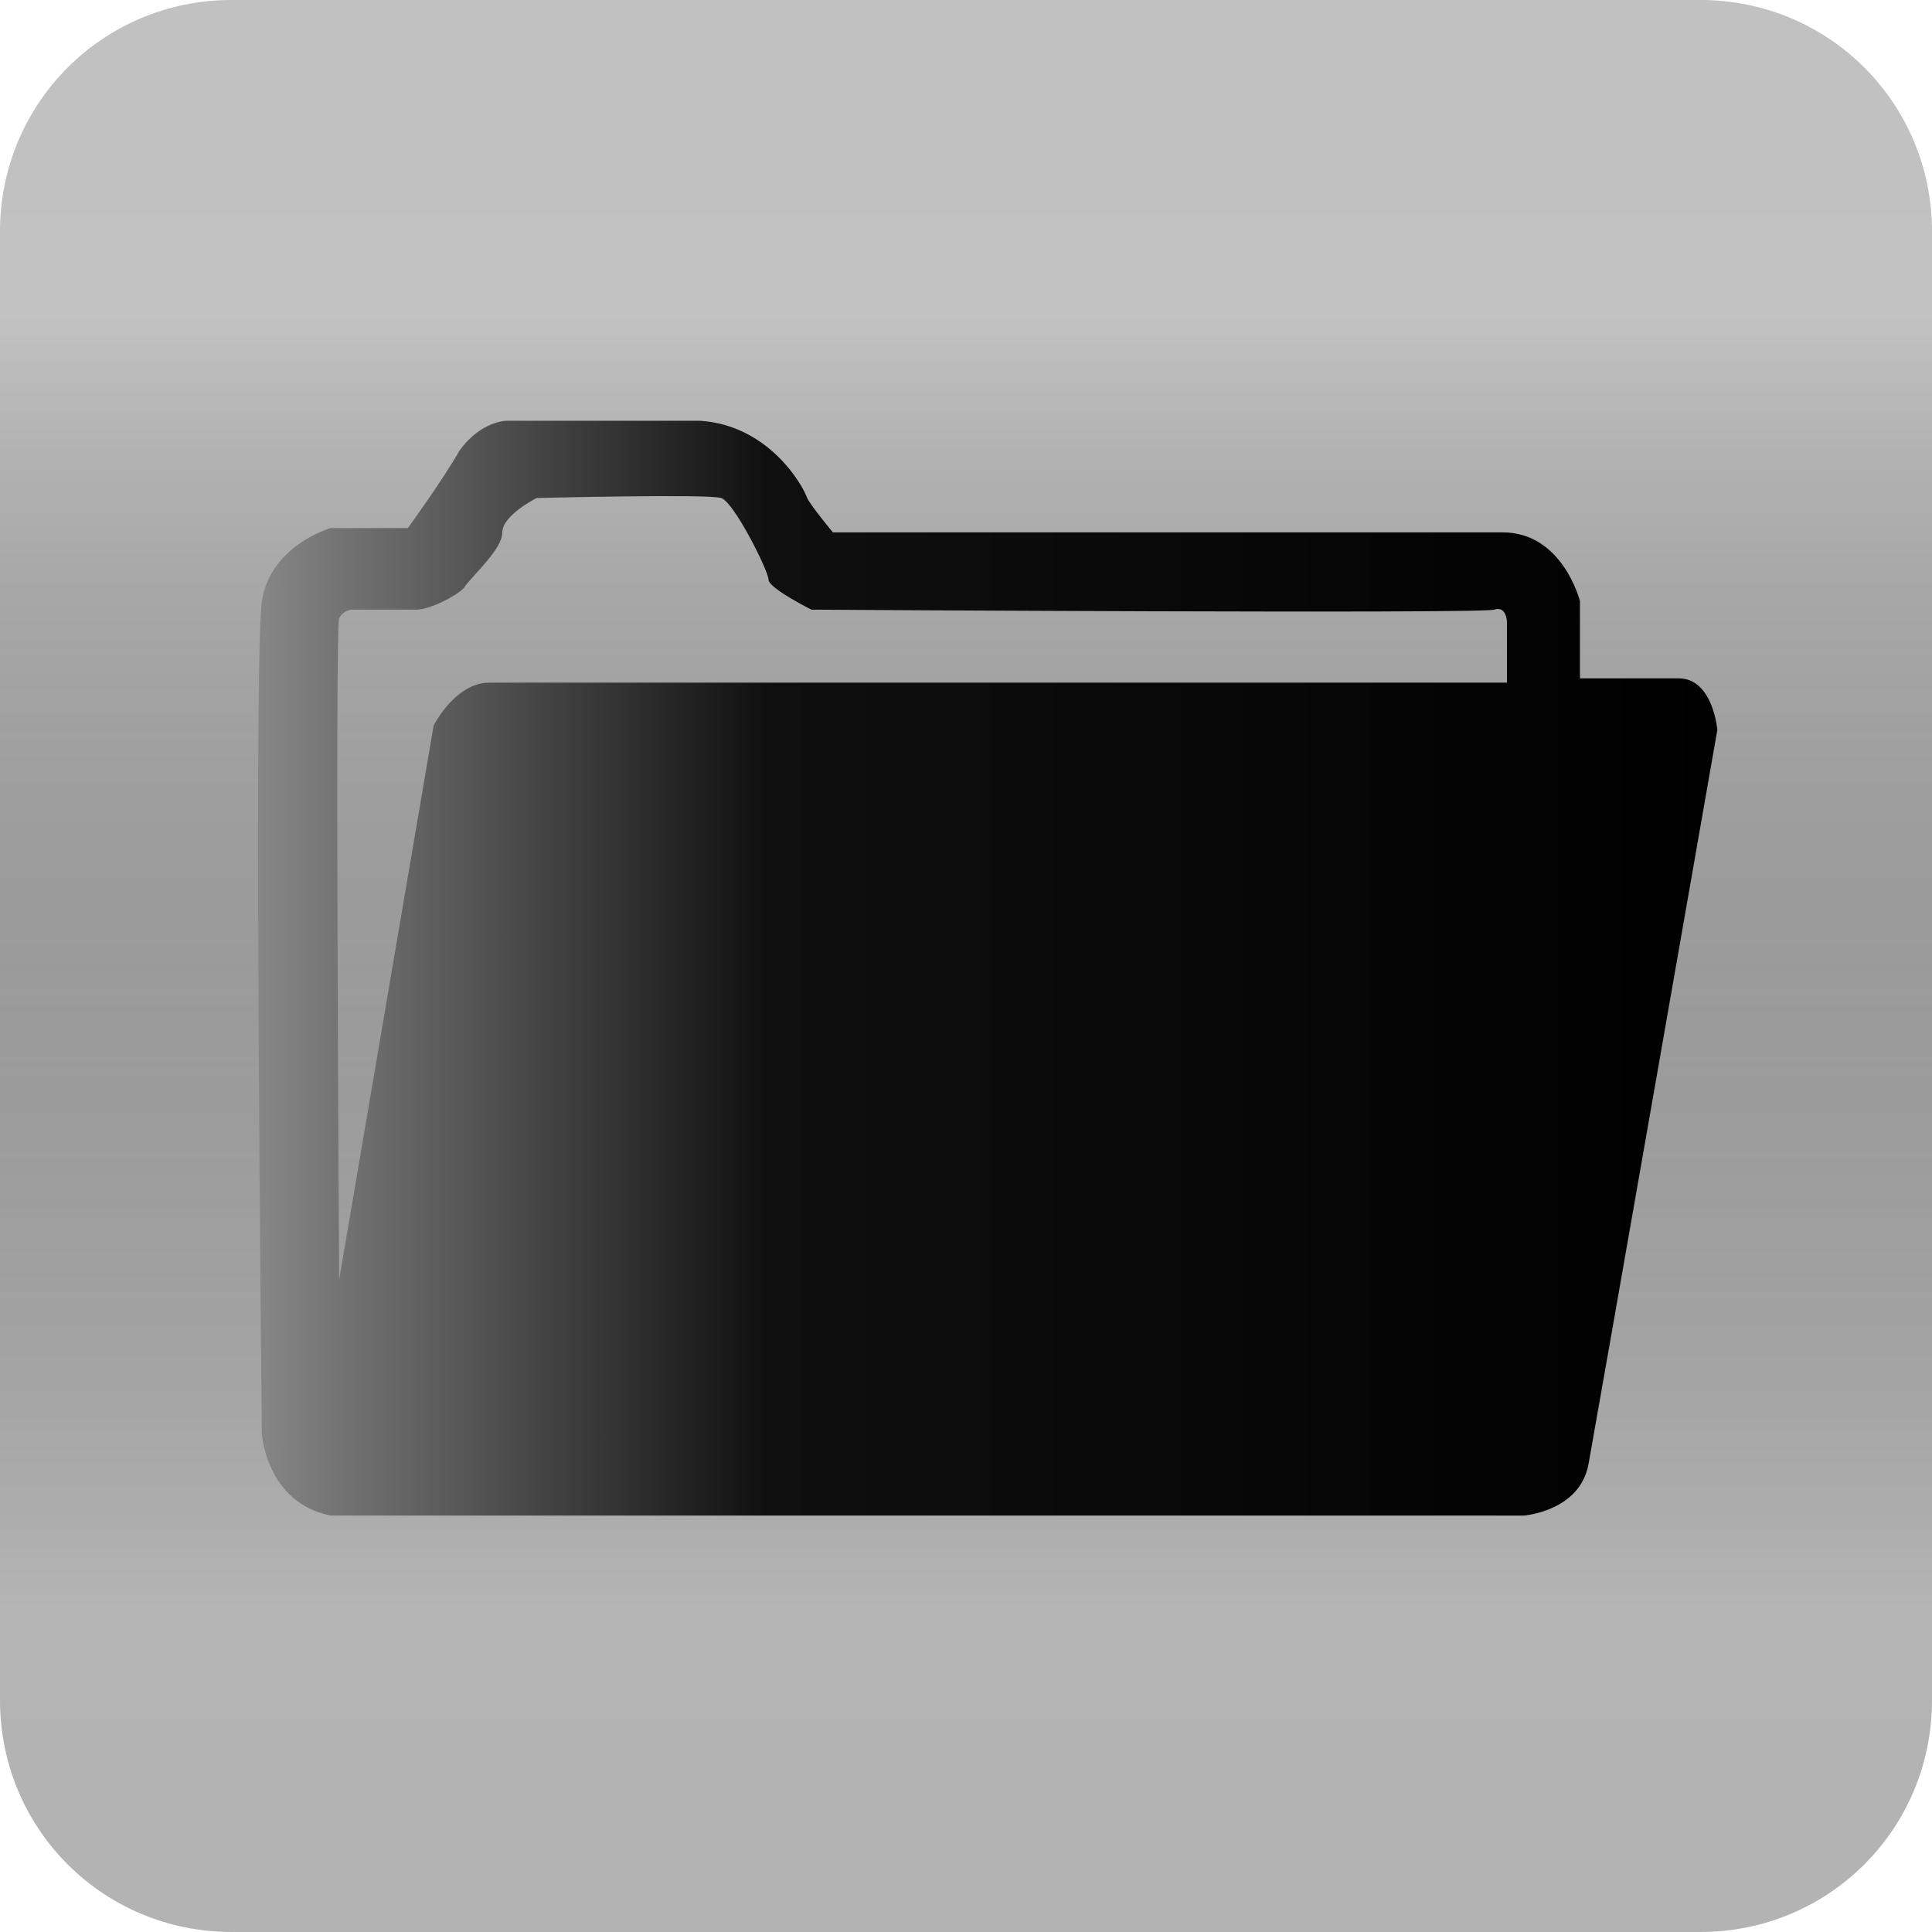
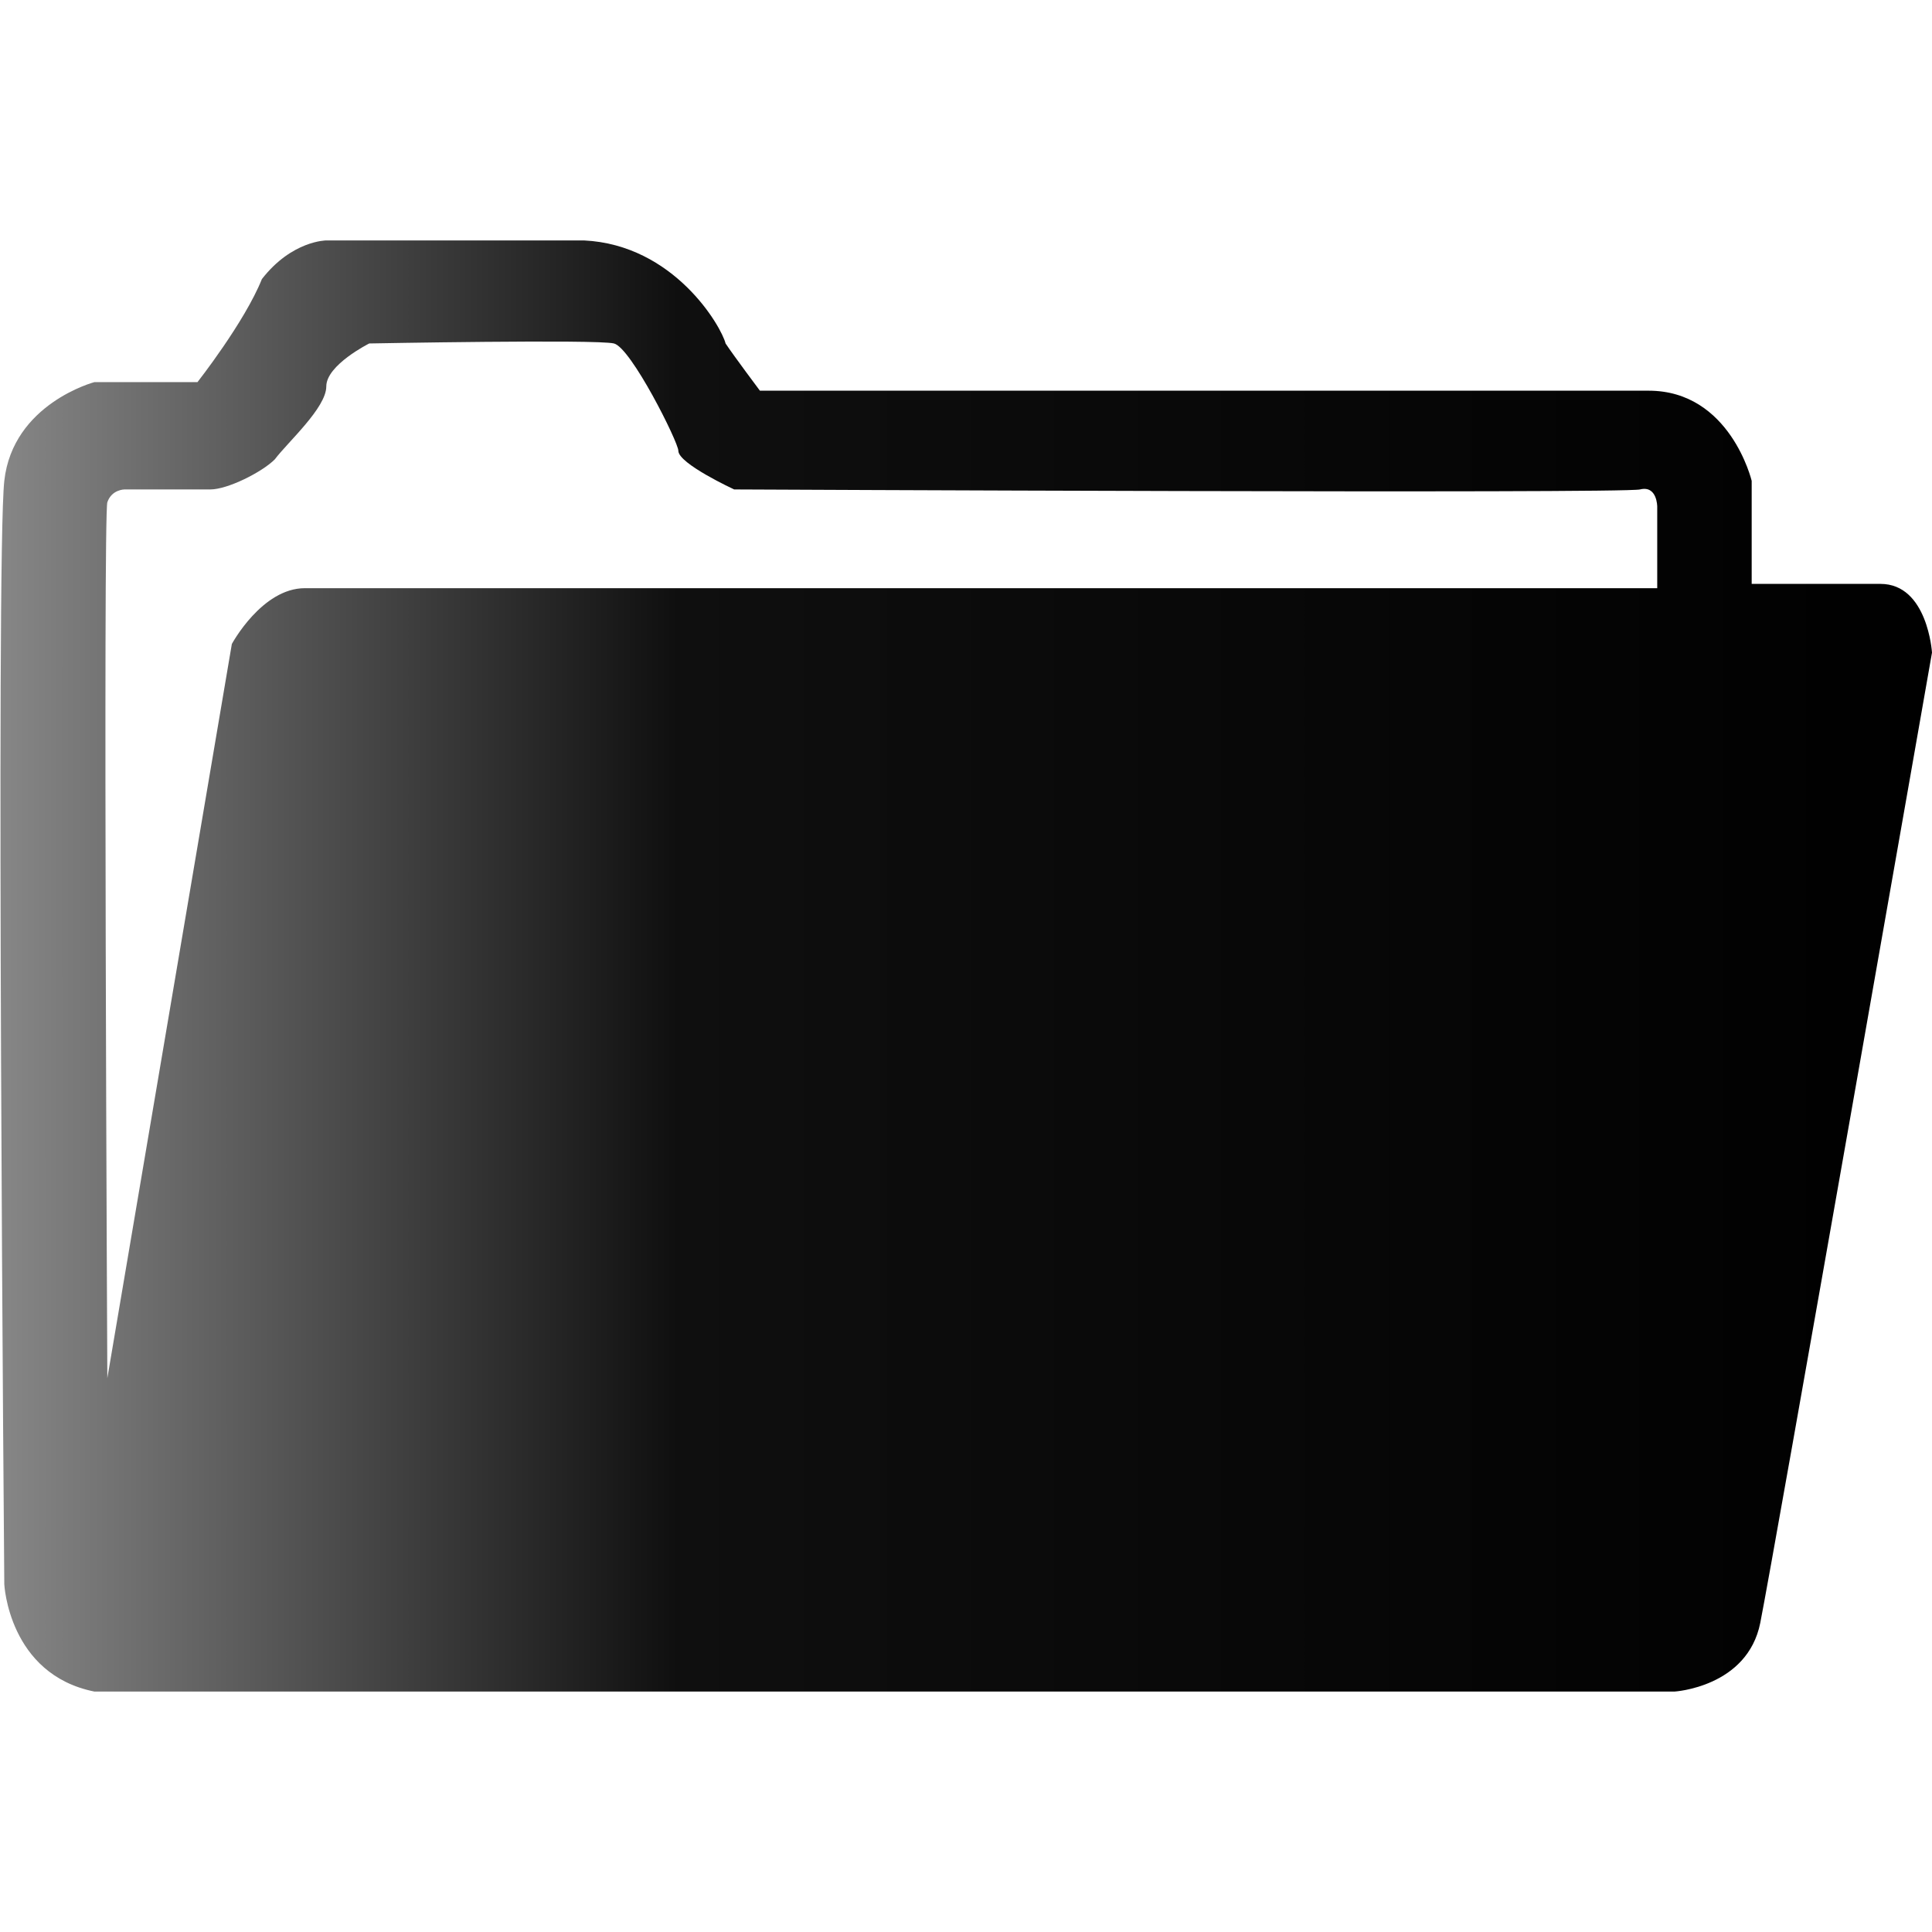
- <svg xmlns="http://www.w3.org/2000/svg" version="1.0" x="0px" y="0px" viewBox="0 0 45 45" style="enable-background:new 0 0 45 45;" xml:space="preserve">
+ <svg xmlns="http://www.w3.org/2000/svg" version="1.1" id="Layer_2" x="0px" y="0px" viewBox="0 0 45 45" style="enable-background:new 0 0 45 45;" xml:space="preserve">
  <style type="text/css">
- 	.st0{opacity:0.3;fill:url(#SVGID_1_);}
- 	.st1{opacity:0.3;fill:url(#SVGID_2_);}
- 	.st2{fill:url(#SVGID_3_);}
+ 	.st0{fill:url(#SVGID_1_);}
</style>
-   <g id="Layer_3">
-     <linearGradient id="SVGID_1_" gradientUnits="userSpaceOnUse" x1="22.5" y1="37.752" x2="22.5" y2="2.563">
-       <stop offset="0" style="stop-color:#FFFFFF;stop-opacity:0.6" />
-       <stop offset="6.976287e-03" style="stop-color:#F6F6F6;stop-opacity:0.603" />
-       <stop offset="4.506669e-02" style="stop-color:#C8C8C8;stop-opacity:0.619" />
-       <stop offset="8.799452e-02" style="stop-color:#9D9D9D;stop-opacity:0.637" />
-       <stop offset="0.134" style="stop-color:#777777;stop-opacity:0.657" />
-       <stop offset="0.184" style="stop-color:#575757;stop-opacity:0.678" />
-       <stop offset="0.24" style="stop-color:#3B3B3B;stop-opacity:0.702" />
-       <stop offset="0.302" style="stop-color:#252525;stop-opacity:0.728" />
-       <stop offset="0.376" style="stop-color:#141414;stop-opacity:0.759" />
-       <stop offset="0.466" style="stop-color:#090909;stop-opacity:0.797" />
-       <stop offset="0.593" style="stop-color:#020202;stop-opacity:0.851" />
-       <stop offset="0.945" style="stop-color:#000000" />
-     </linearGradient>
-     <path class="st0" d="M0,5.4C0,2.4,2.4,0,5.4,0h34.2c3,0,5.4,2.4,5.4,5.4v34.2c0,3-2.4,5.4-5.4,5.4H5.4c-3,0-5.4-2.4-5.4-5.4V5.4z" />
-     <linearGradient id="SVGID_2_" gradientUnits="userSpaceOnUse" x1="12.5" y1="43.752" x2="12.5" y2="8.563" gradientTransform="matrix(-1 0 0 -1 35 51)">
-       <stop offset="0" style="stop-color:#FFFFFF;stop-opacity:0.6" />
-       <stop offset="6.976287e-03" style="stop-color:#F6F6F6;stop-opacity:0.603" />
-       <stop offset="4.506669e-02" style="stop-color:#C8C8C8;stop-opacity:0.619" />
-       <stop offset="8.799452e-02" style="stop-color:#9D9D9D;stop-opacity:0.637" />
-       <stop offset="0.134" style="stop-color:#777777;stop-opacity:0.657" />
-       <stop offset="0.184" style="stop-color:#575757;stop-opacity:0.678" />
-       <stop offset="0.24" style="stop-color:#3B3B3B;stop-opacity:0.702" />
-       <stop offset="0.302" style="stop-color:#252525;stop-opacity:0.728" />
-       <stop offset="0.376" style="stop-color:#141414;stop-opacity:0.759" />
-       <stop offset="0.466" style="stop-color:#090909;stop-opacity:0.797" />
-       <stop offset="0.593" style="stop-color:#020202;stop-opacity:0.851" />
-       <stop offset="0.945" style="stop-color:#000000" />
-     </linearGradient>
-     <path class="st1" d="M45,39.6c0,3-2.4,5.4-5.4,5.4H5.4c-3,0-5.4-2.4-5.4-5.4V5.4C0,2.4,2.4,0,5.4,0h34.2c3,0,5.4,2.4,5.4,5.4V39.6z   " />
-   </g>
-   <g id="Layer_2">
-     <linearGradient id="SVGID_3_" gradientUnits="userSpaceOnUse" x1="5.952" y1="22.494" x2="40" y2="22.494">
-       <stop offset="0" style="stop-color:#878787" />
-       <stop offset="0.352" style="stop-color:#0F0F0F" />
-       <stop offset="1" style="stop-color:#000000" />
-     </linearGradient>
-     <path class="st2" d="M39.1,15.8c-0.9,0-2.3,0-2.3,0V14c0,0-0.4-1.6-1.8-1.6c-1.4,0-15.6,0-15.6,0s-0.5-0.6-0.6-0.8   c-0.1-0.3-0.9-1.7-2.5-1.8c-1.5,0-4.5,0-4.5,0s-0.6,0-1.1,0.7c-0.4,0.7-1.2,1.8-1.2,1.8H7.7c0,0-1.4,0.4-1.6,1.7s0,19.4,0,19.4   s0.1,1.6,1.6,1.9h27.8c0,0,1.3-0.1,1.5-1.2s3-17.1,3-17.1S39.9,15.8,39.1,15.8z M34.9,15.9c0,0-22.7,0-23.5,0c-0.8,0-1.3,1-1.3,1   L7.9,29.8c0,0-0.1-15.2,0-15.4c0.1-0.2,0.3-0.2,0.3-0.2s1.1,0,1.5,0c0.3,0,0.9-0.3,1.1-0.5c0.2-0.3,0.9-0.9,0.9-1.3   c0-0.4,0.8-0.8,0.8-0.8s4-0.1,4.3,0c0.3,0.1,1.1,1.7,1.1,1.9c0,0.2,1,0.7,1,0.7s15.6,0.1,15.9,0c0.3-0.1,0.3,0.3,0.3,0.3V15.9z" />
-   </g>
+   <linearGradient id="SVGID_1_" gradientUnits="userSpaceOnUse" x1="-7.826067e-02" y1="22.5" x2="45" y2="22.5" gradientTransform="matrix(1 0 0 -1 0 45)">
+     <stop offset="0" style="stop-color:#878787" />
+     <stop offset="0.352" style="stop-color:#0F0F0F" />
+     <stop offset="1" style="stop-color:#000000" />
+   </linearGradient>
+   <path class="st0" d="M43.8,13.6c-1.2,0-3,0-3,0v-2.4c0,0-0.5-2.1-2.4-2.1s-20.7,0-20.7,0S17.1,8.3,16.9,8c-0.1-0.4-1.2-2.3-3.3-2.4  c-2,0-6,0-6,0s-0.8,0-1.5,0.9C5.7,7.5,4.6,8.9,4.6,8.9H2.2c0,0-1.9,0.5-2.1,2.3s0,25.7,0,25.7s0.1,2.1,2.1,2.5H39c0,0,1.7-0.1,2-1.6  c0.3-1.5,4-22.6,4-22.6S44.9,13.6,43.8,13.6z M38.2,13.7c0,0-30.1,0-31.1,0S5.4,15,5.4,15L2.5,32.1c0,0-0.1-20.1,0-20.4  c0.1-0.3,0.4-0.3,0.4-0.3s1.5,0,2,0c0.4,0,1.2-0.4,1.5-0.7c0.3-0.4,1.2-1.2,1.2-1.7S8.6,8,8.6,8s5.3-0.1,5.7,0  c0.4,0.1,1.5,2.3,1.5,2.5c0,0.3,1.3,0.9,1.3,0.9s20.7,0.1,21.1,0c0.4-0.1,0.4,0.4,0.4,0.4v1.9H38.2z" />
</svg>
